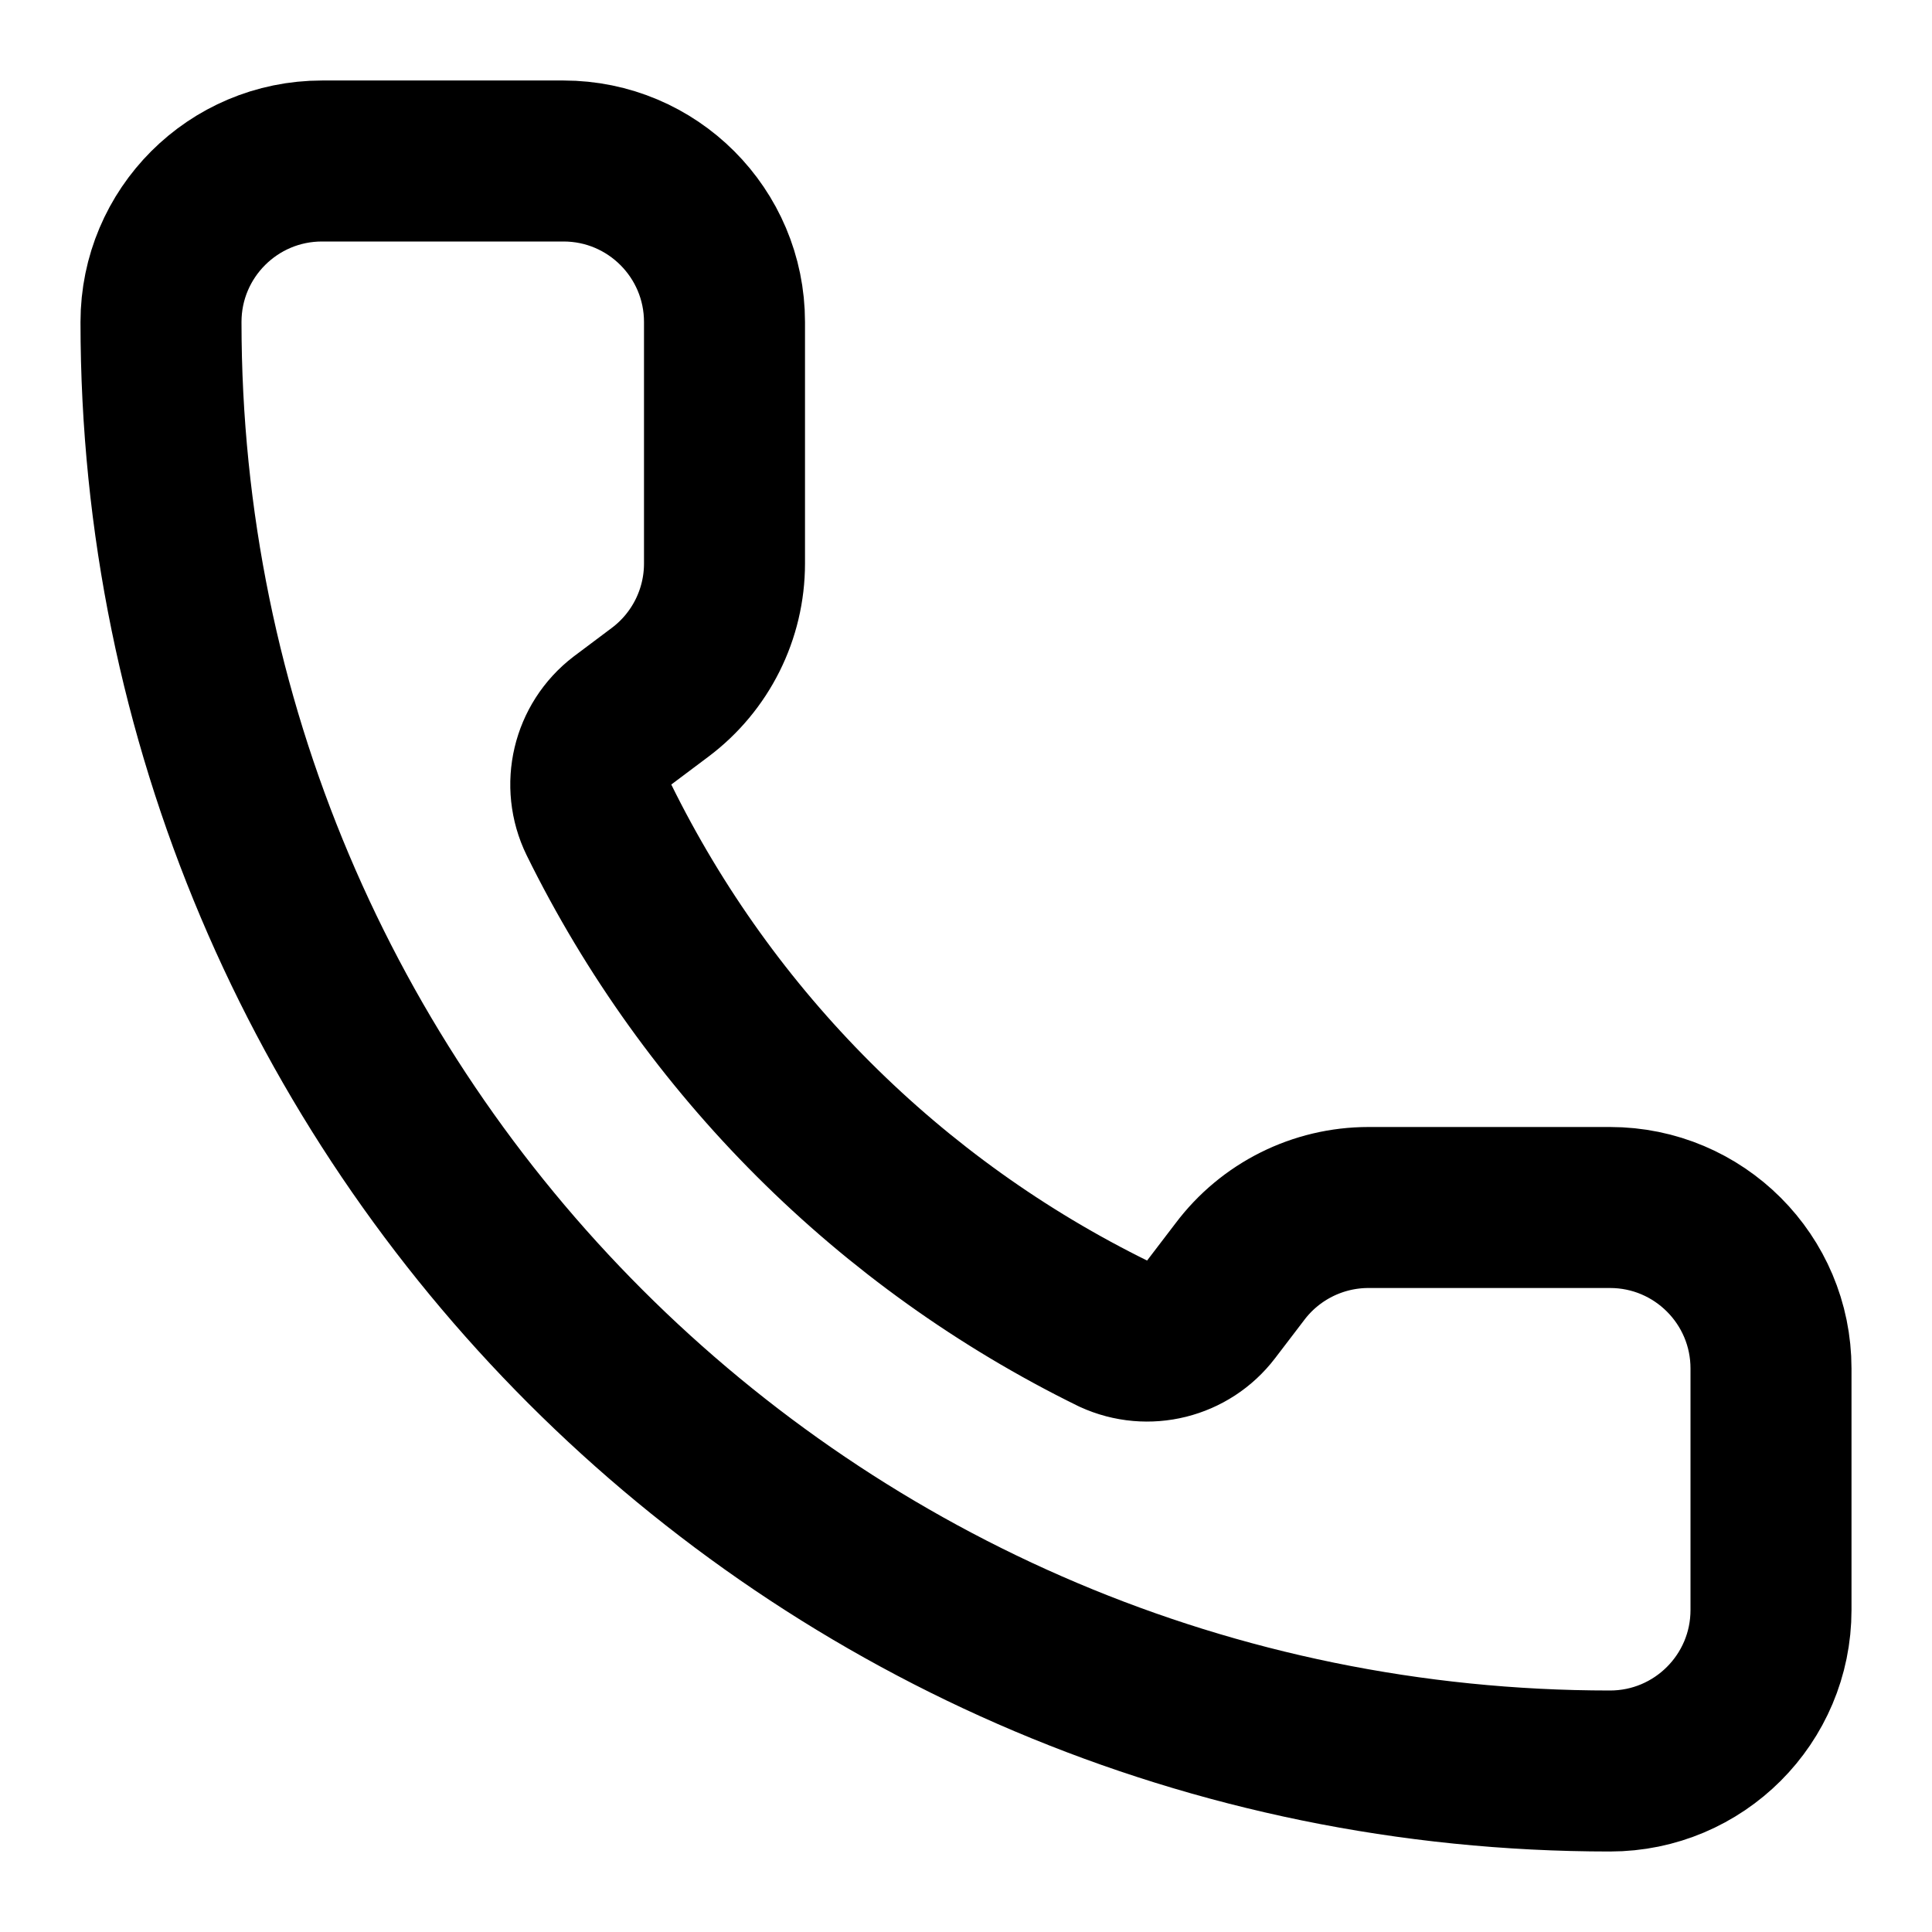
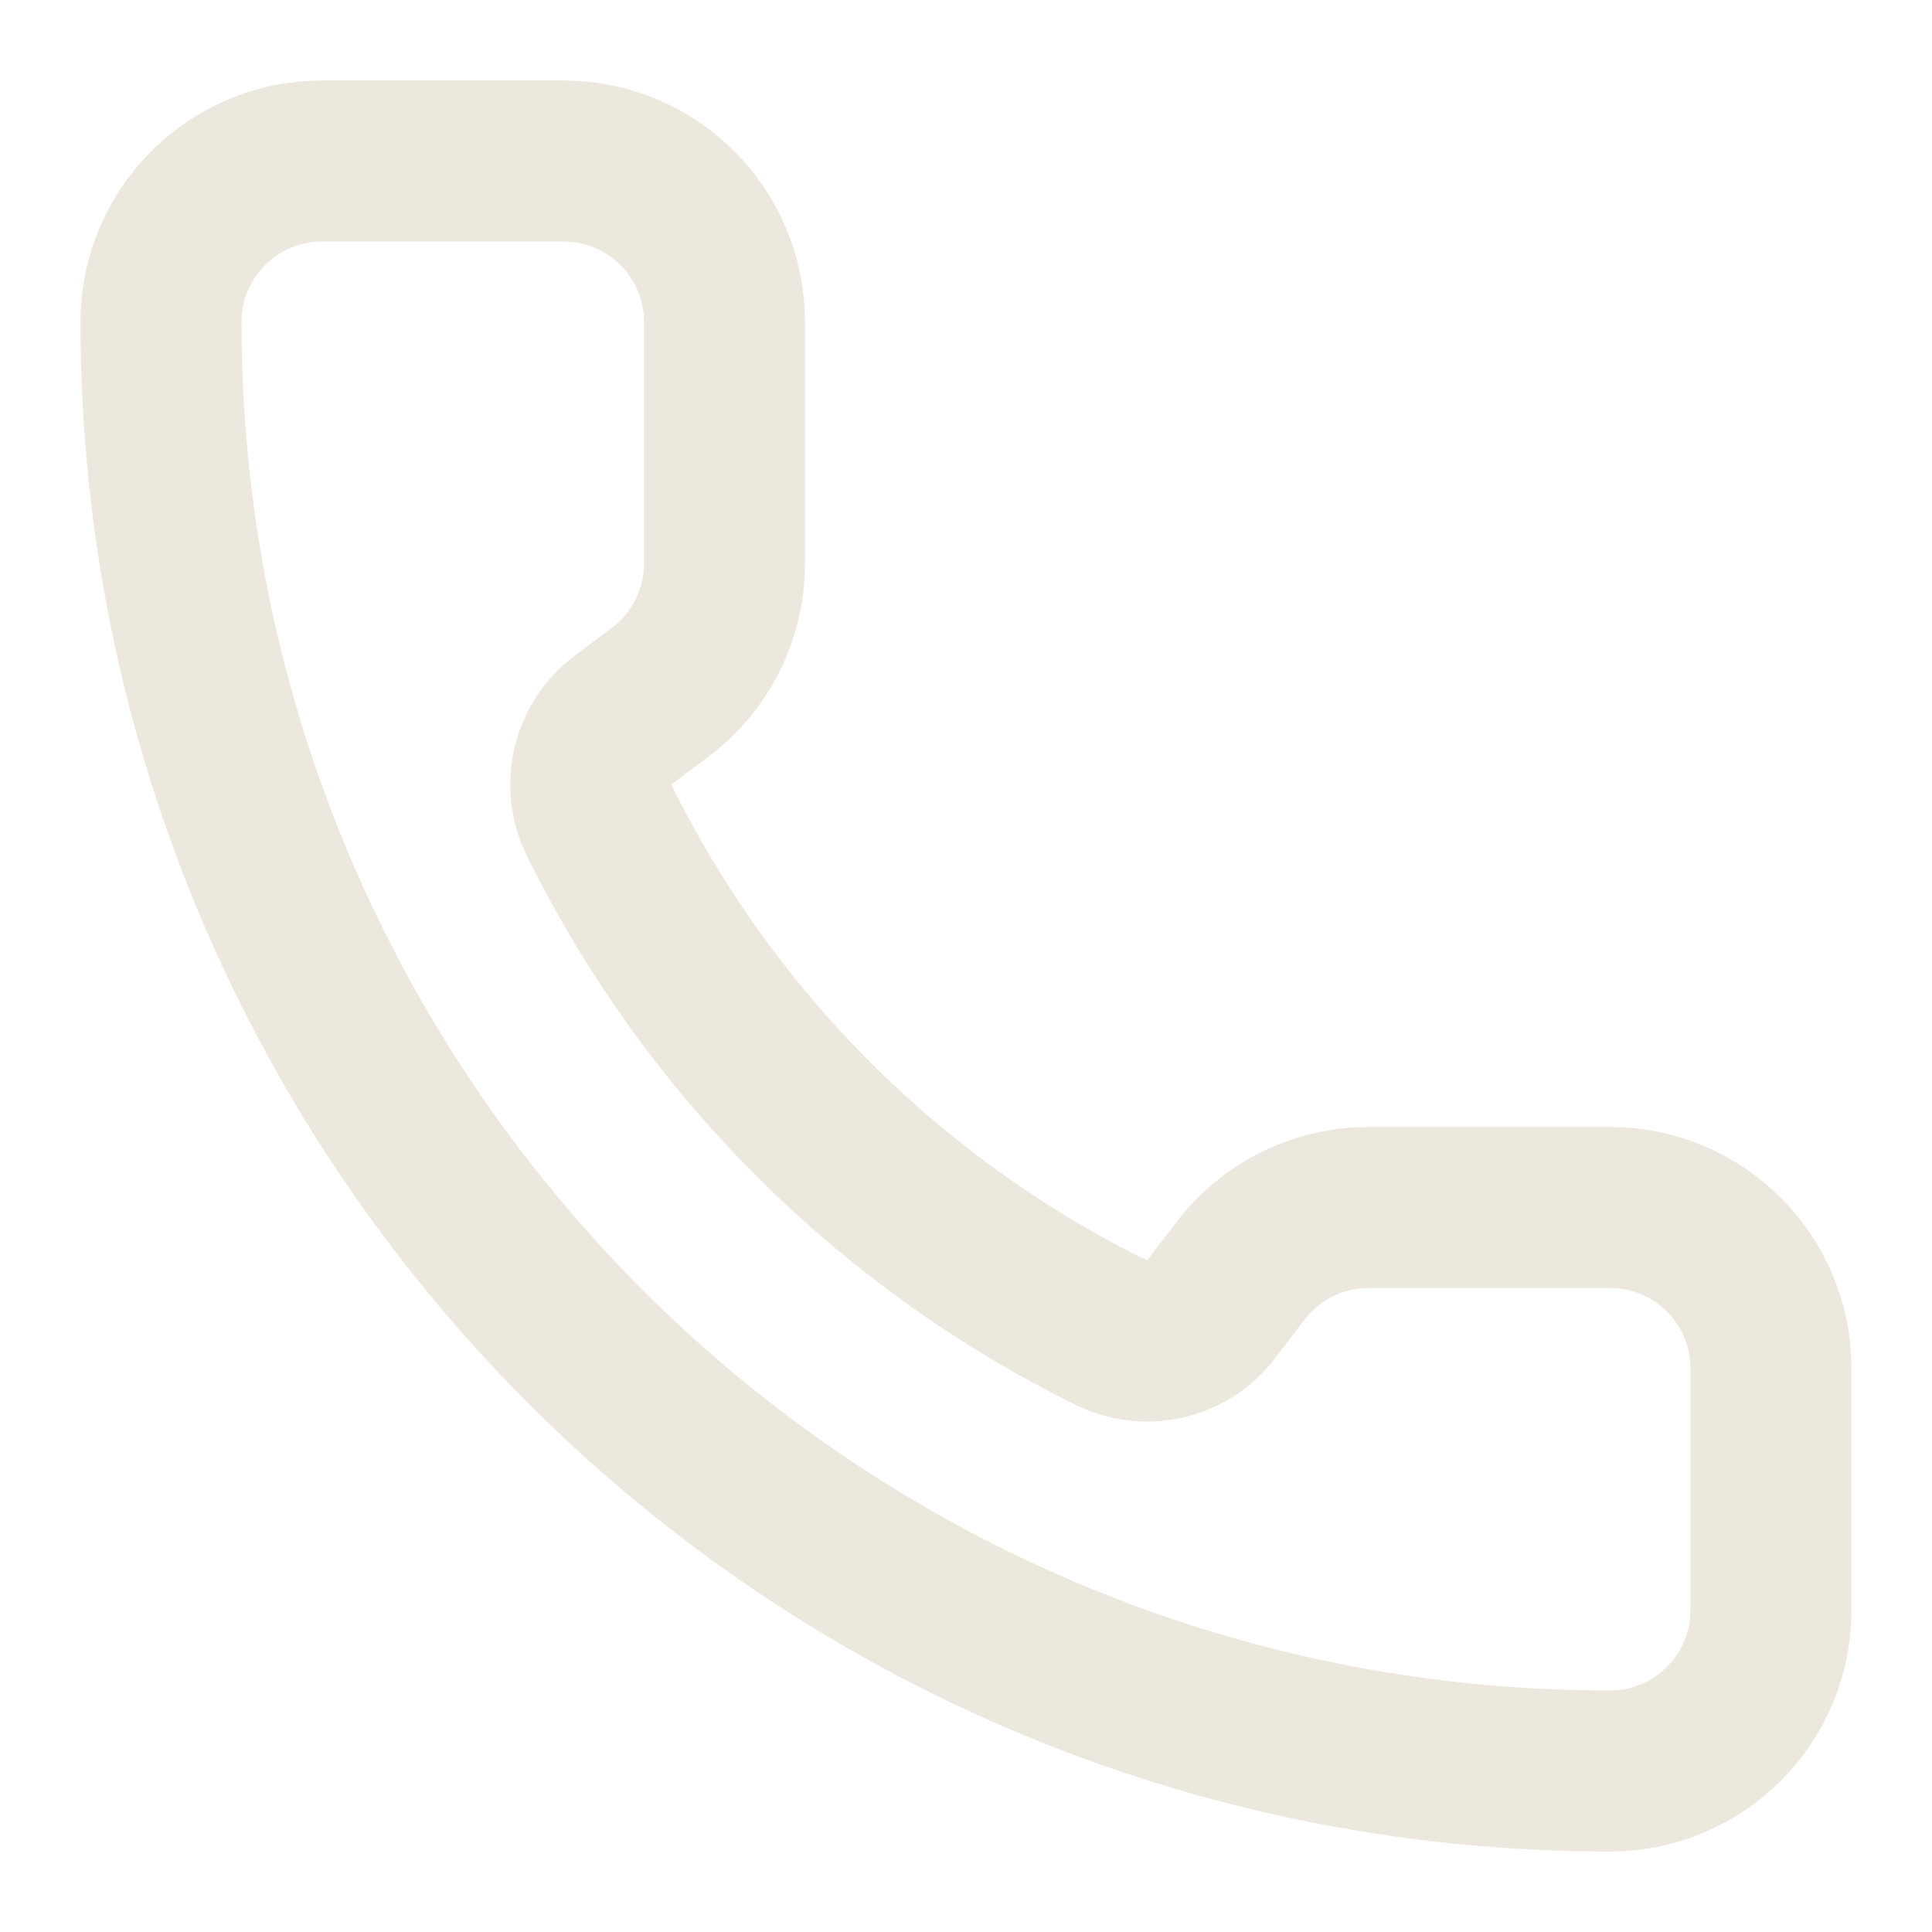
- <svg xmlns="http://www.w3.org/2000/svg" width="24" height="24" viewBox="0 0 24 24" fill="none" stroke="currentColor" stroke-width="2" stroke-linecap="round" stroke-linejoin="round" class="lucide lucide-phone-icon lucide-phone">
+ <svg xmlns="http://www.w3.org/2000/svg" width="24" height="24" viewBox="0 0 24 24" fill="none" stroke="#ede8de" stroke-width="2" stroke-linecap="round" stroke-linejoin="round" class="lucide lucide-phone-icon lucide-phone">
  <path d="M13.832 16.568a1 1 0 0 0 1.213-.303l.355-.465A2 2 0 0 1 17 15h3a2 2 0 0 1 2 2v3a2 2 0 0 1-2 2A18 18 0 0 1 2 4a2 2 0 0 1 2-2h3a2 2 0 0 1 2 2v3a2 2 0 0 1-.8 1.6l-.468.351a1 1 0 0 0-.292 1.233 14 14 0 0 0 6.392 6.384" />
</svg>
